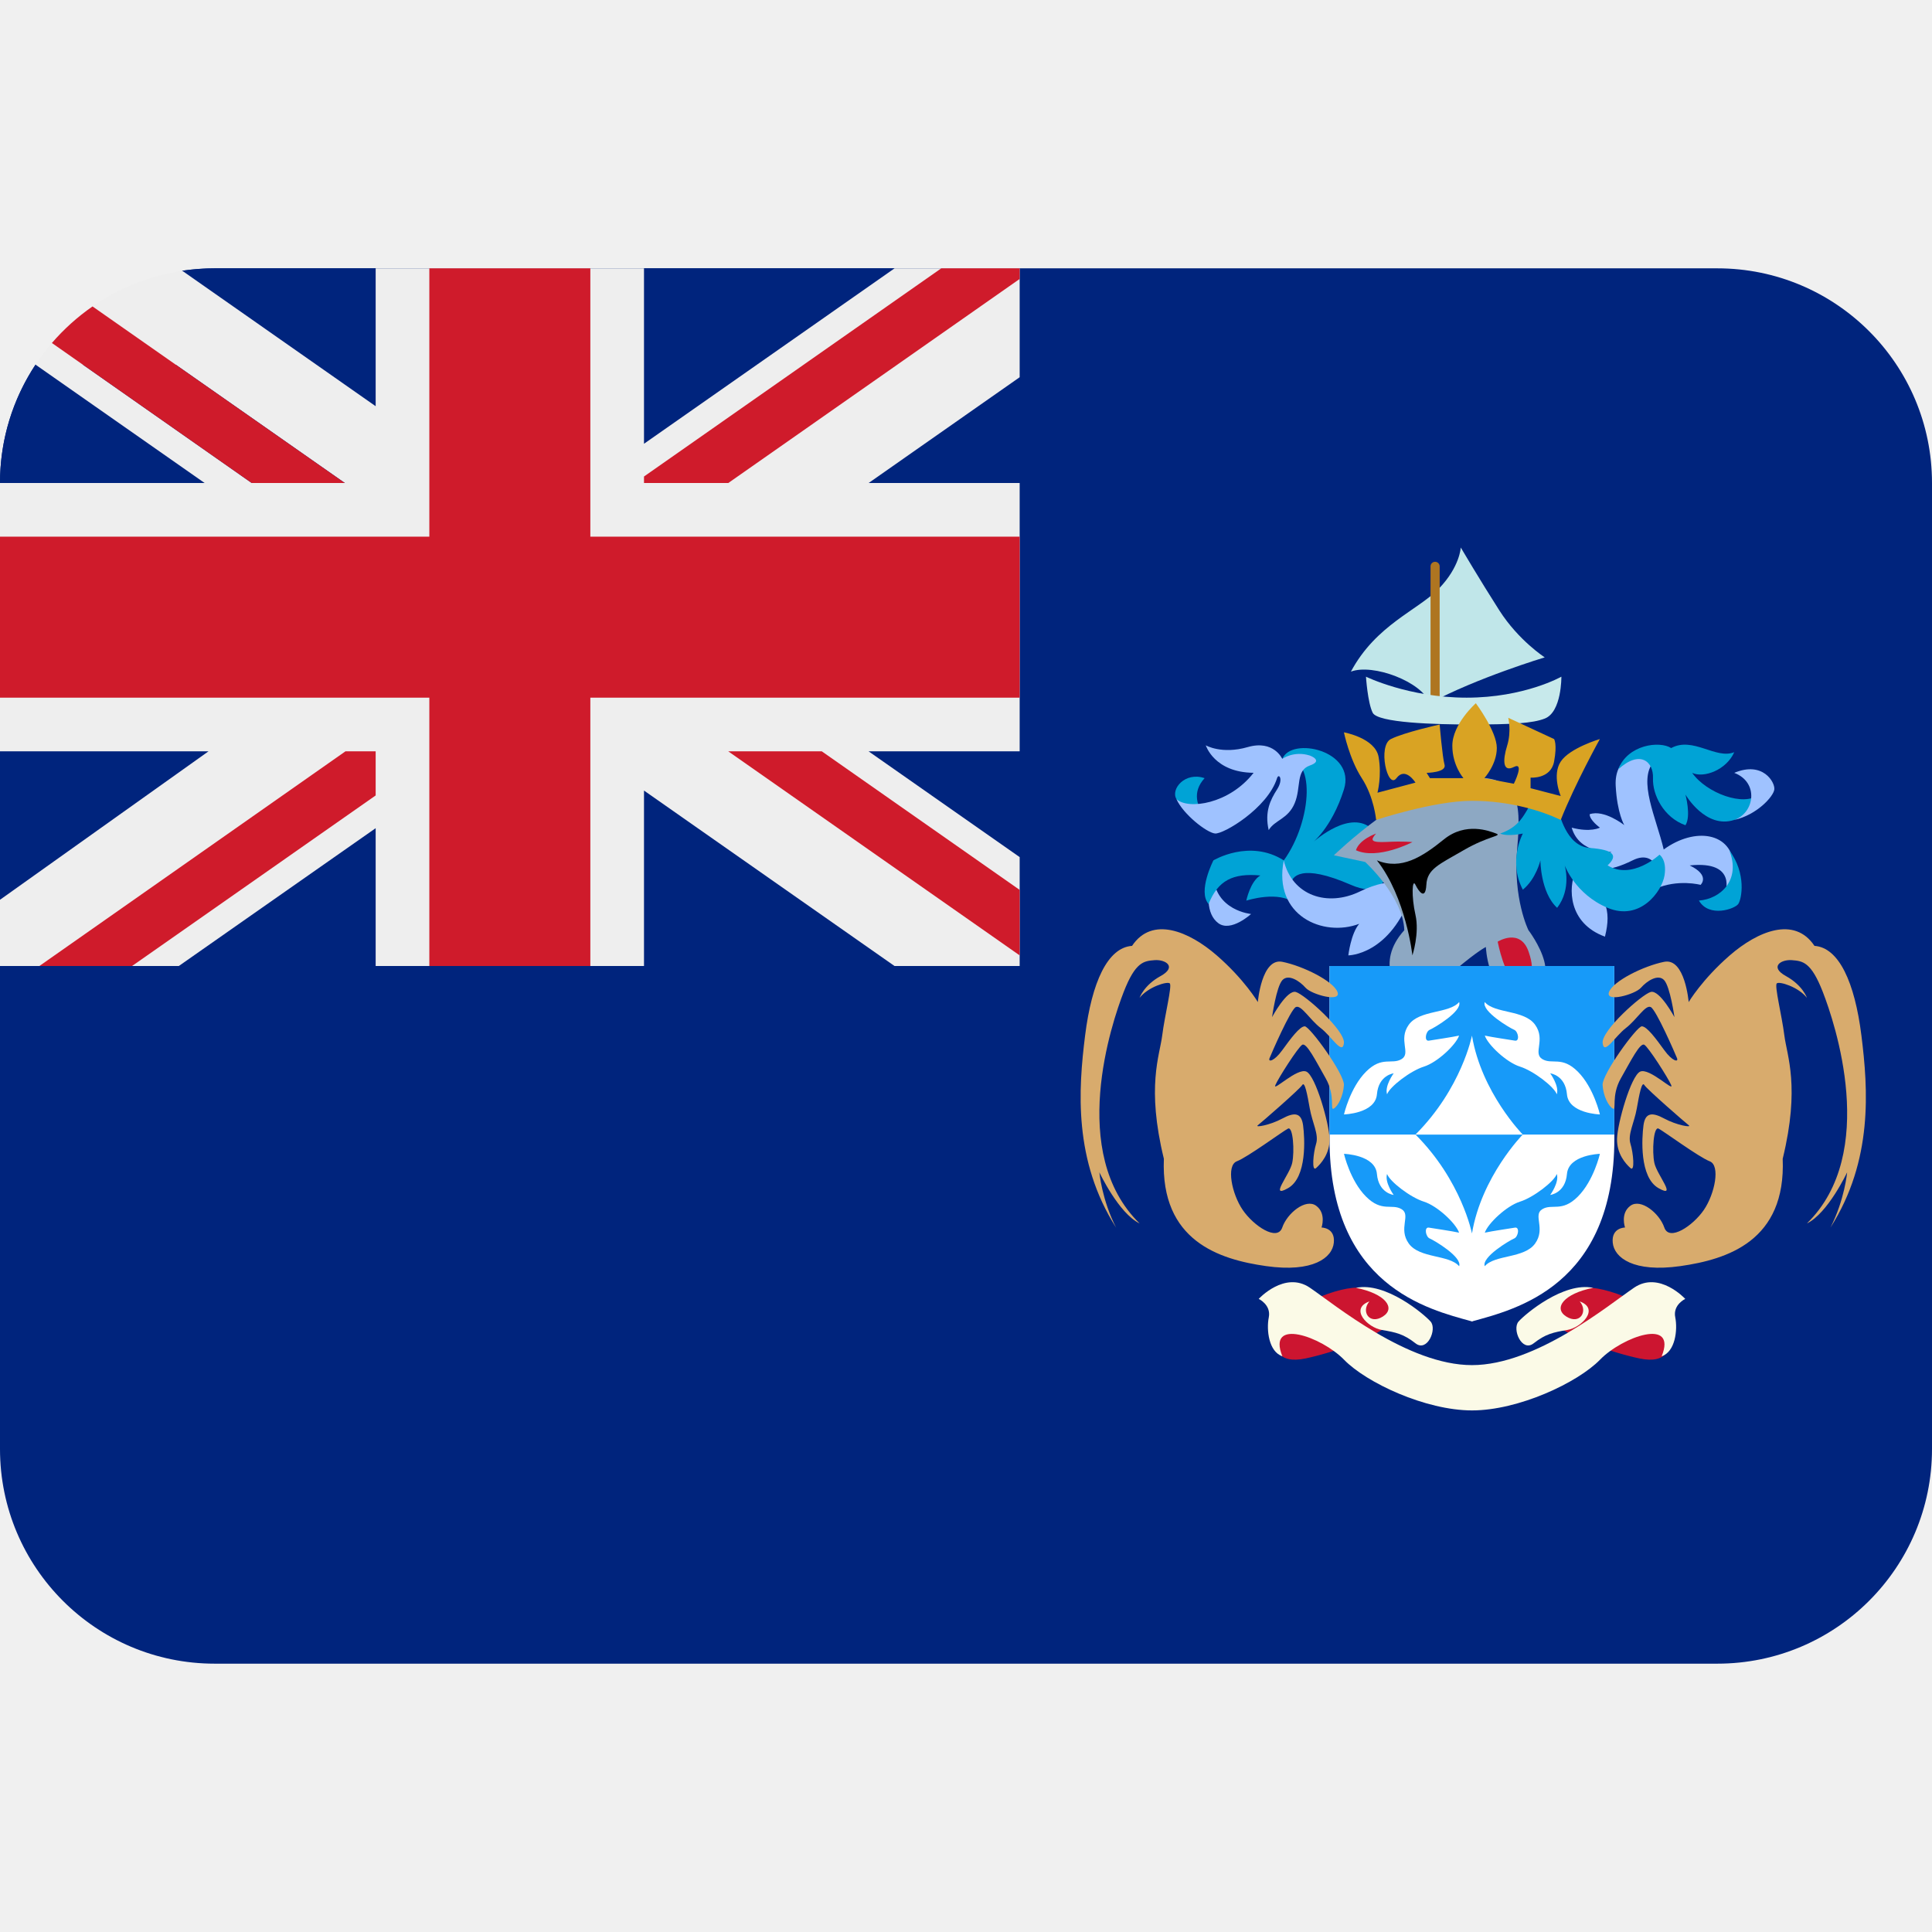
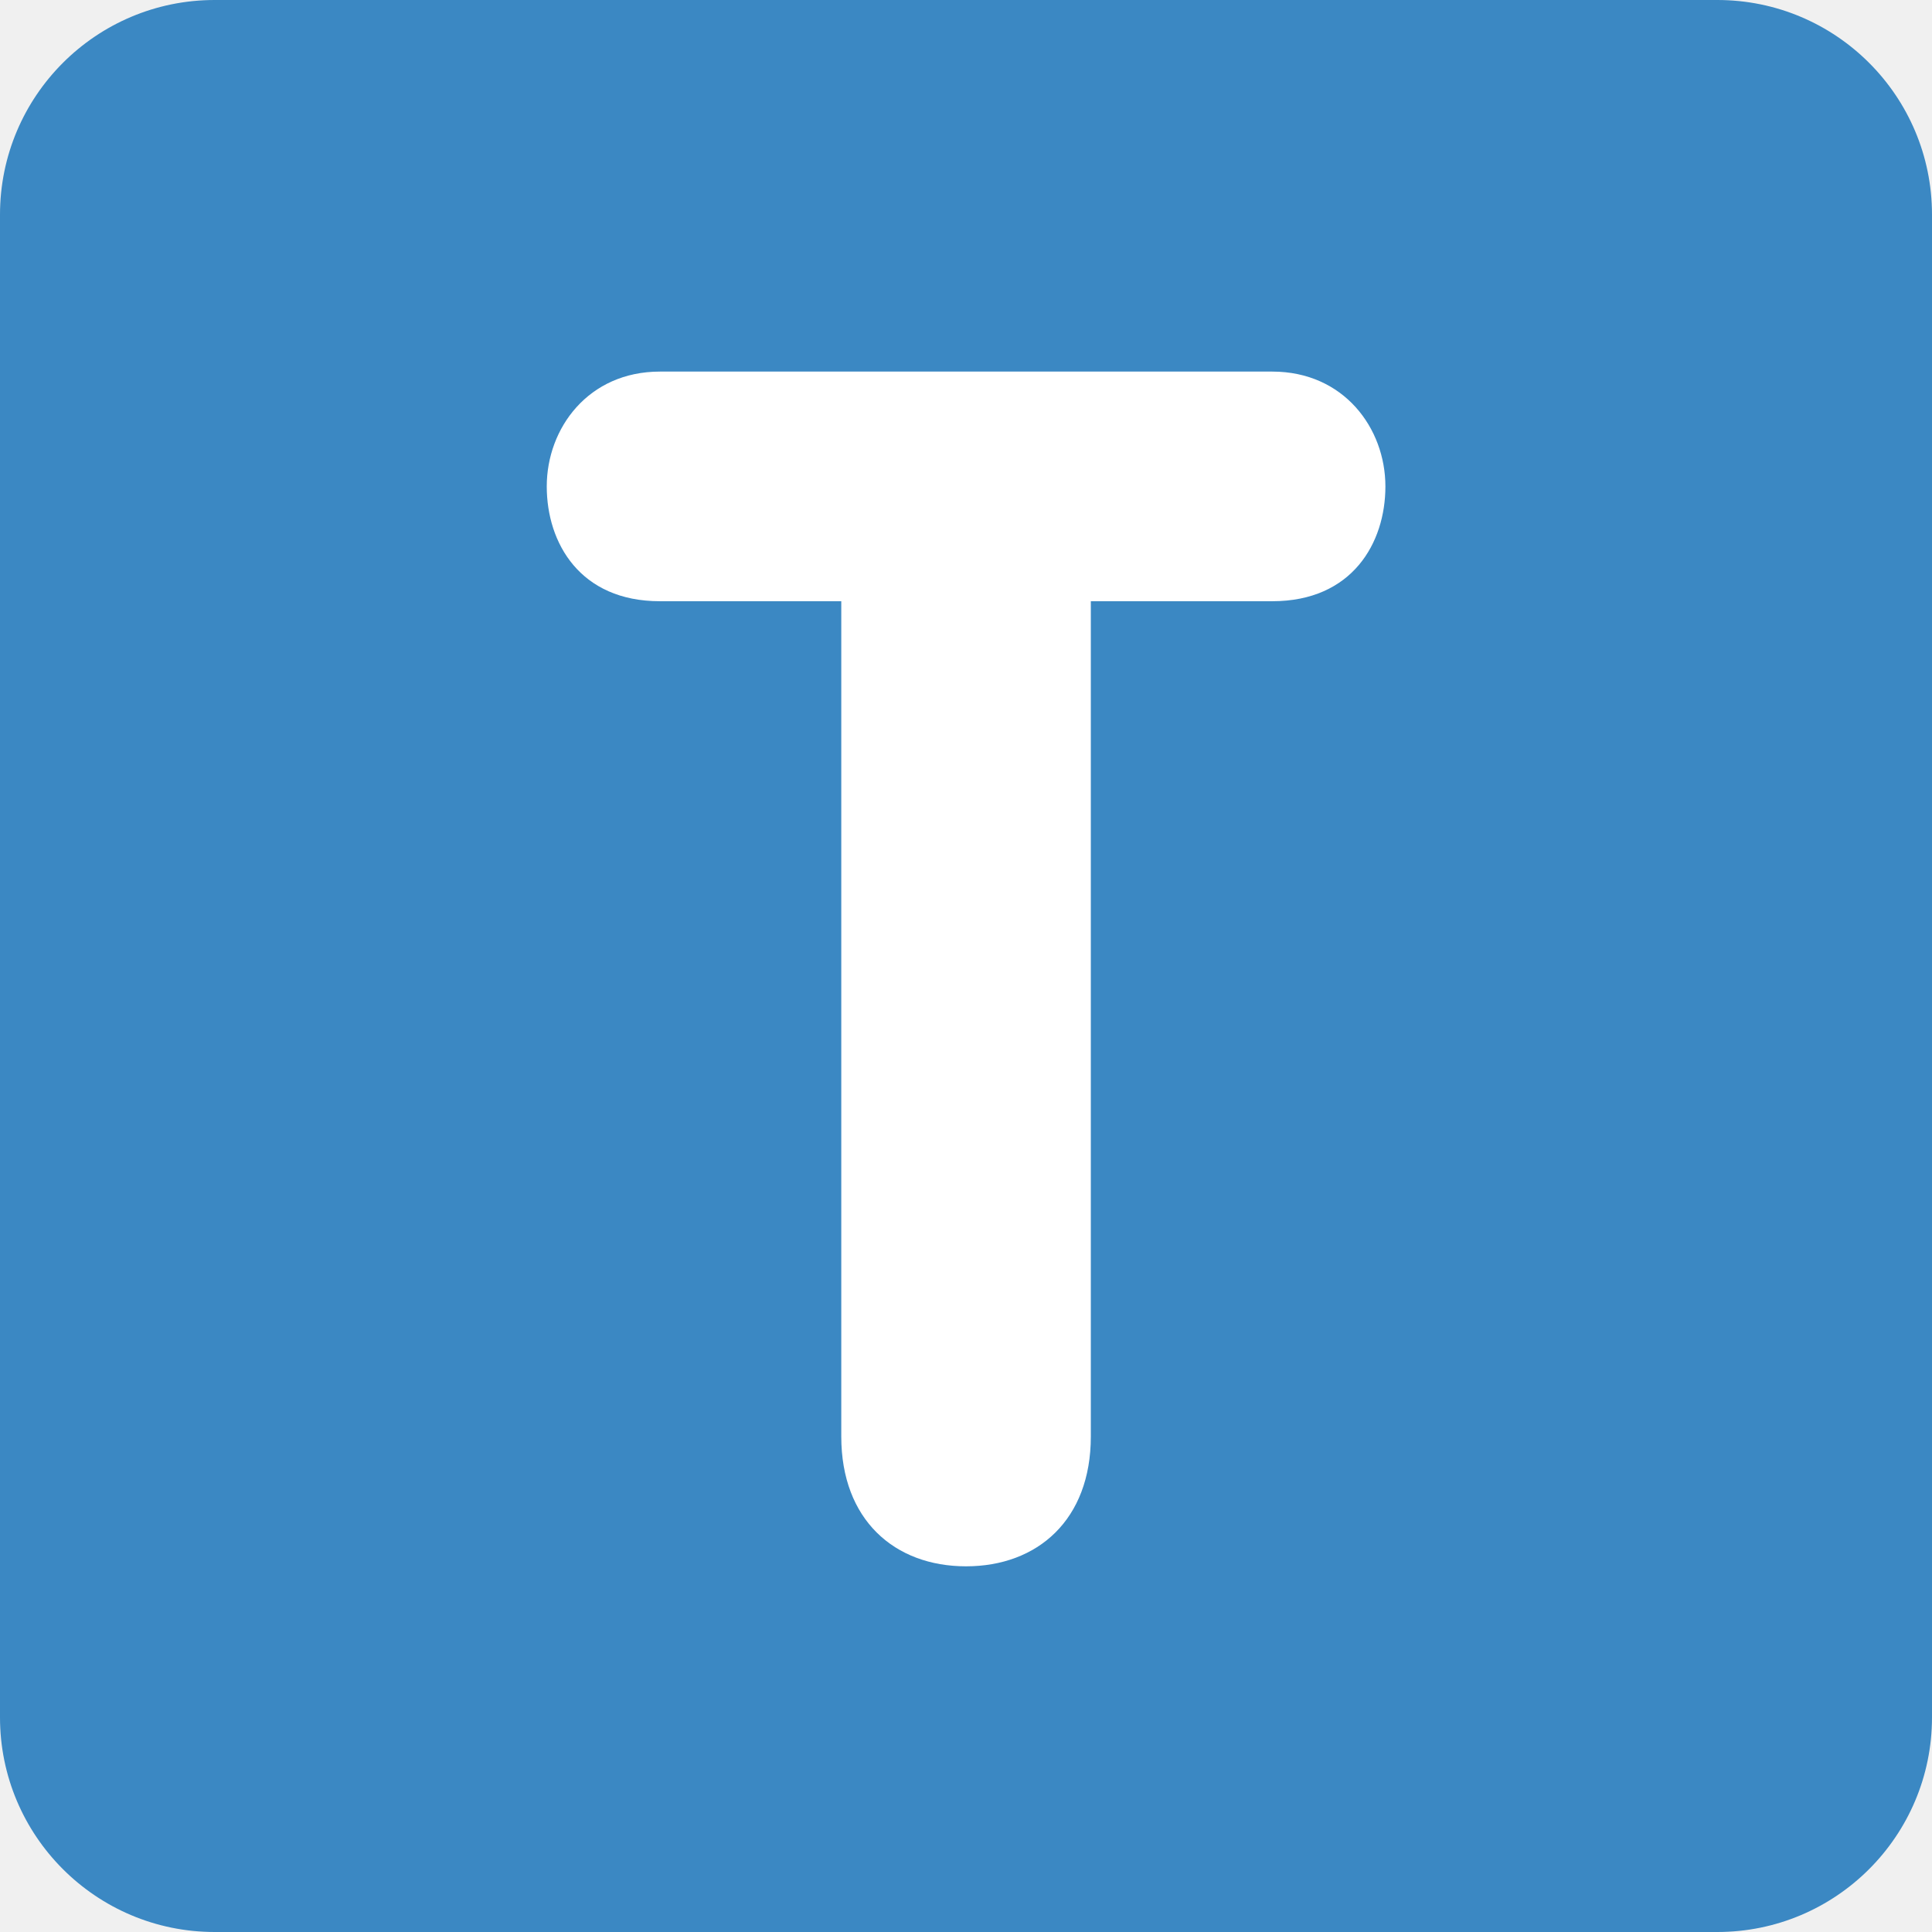
<svg xmlns="http://www.w3.org/2000/svg" viewBox="0 0 36 36">
-   <path fill="#00247D" d="M32 5H4c-.205 0-.407.015-.604.045l-.004 1.754-2.73-.004C.244 7.427 0 8.185 0 9v18c0 2.209 1.791 4 4 4h28c2.209 0 4-1.791 4-4V9c0-2.209-1.791-4-4-4z" />
-   <path fill="#C0E6E9" d="M26.641 13.104c-.141-.401-1.062-.745-1.469-.589.469-.875 1.246-1.141 1.639-1.547.393-.406.408-.766.408-.766s.359.609.719 1.172.846.875.846.875-1.268.382-2.143.855z" />
-   <path fill="#AE7521" d="M26.826 13.019c0 .047-.038.085-.085.085-.047 0-.085-.038-.085-.085v-2.466c0-.047.038-.085.085-.085.047 0 .085.038.085.085v2.466z" />
-   <path fill="#C7E9EB" d="M27.412 13.5c-.673 0-1.74-.031-1.834-.219-.094-.188-.125-.672-.125-.672s.797.391 1.875.391c1.078 0 1.766-.391 1.766-.391s.008.659-.311.781c-.223.087-.605.11-1.371.11z" />
-   <path fill="#9FC2FF" d="M22.609 16.312c-.125.312-.141.719.094.891.234.172.609-.172.609-.172s-.671-.062-.703-.719z" />
-   <path fill="#00A3D6" d="M24.141 16.844c-.297-.266-.918-.062-.918-.062s.074-.36.262-.469c-.516-.047-.789.094-.965.531-.207-.234.09-.812.09-.812s.672-.406 1.312 0c.531-.734.615-2-.028-1.891.169-.422 1.378-.157 1.148.57-.229.727-.604 1.008-.604 1.008s.627-.592 1.056-.327c.429.265.616 1.505-.321 1.096-.938-.409-1.109-.153-1.125 0-.017.153.093.356.093.356z" />
-   <path fill="#9FC2FF" d="M26.312 16.625c-.4 1.177-1.188 1.177-1.188 1.177s.047-.406.203-.588c-.672.255-1.609-.151-1.406-1.182.156.656.812.875 1.422.578.61-.298 1.03-.163.969.015z" />
-   <path fill="#00A3D6" d="M21.922 14.891c-.114-.186.158-.516.524-.391-.243.266-.132.531 0 .719s-.399-.125-.524-.328z" />
-   <path fill="#9FC2FF" d="M24.406 14.078c-.297-.094-.513.062-.513.062s-.159-.359-.644-.219-.781-.033-.781-.033.156.506.891.512c-.453.583-1.219.693-1.438.49.125.281.562.625.719.641.156.016.979-.47 1.156-1.031.031-.099.125.015 0 .21-.125.196-.234.415-.156.758.113-.19.359-.203.484-.5s.016-.609.281-.703c.267-.093.001-.187.001-.187z" />
-   <path fill="#8DA8C3" d="M28.208 18.479c-.485 0-.521-.833-.521-.833s-.146.068-.562.419c-.417.351-1.042.419-1.042.419s-.479-.526.084-1.151c-.021-.625-.729-1.271-.729-1.271l-.583-.125s1.395-1.354 2.416-1.438 1.083.375 1 1.312.209 1.521.209 1.521.874 1.147-.272 1.147z" />
-   <path fill="#CC1530" d="M25.641 15.532c-.109.125-.105.171.205.156.311-.016.473.003.473.003s-.646.338-1.053.152c.062-.202.375-.311.375-.311zm2.266 2.015s.421-.266.577.188c.156.453-.02.5-.229.516-.208.015-.348-.704-.348-.704z" />
-   <path fill="#9FC2FF" d="M29.359 16.234c-.138.305-.141.969.547 1.219.125-.5.032-.797-.547-1.219zm1.485.328c.156-.156.047-.766-.422-.531-.469.234-.68.172-.801.094.082-.141.41-.25.41-.25s-.6.047-.745-.453c.354.094.526 0 .526 0s-.195-.141-.191-.25c.27-.094.645.203.645.203s-.133-.219-.16-.734c-.027-.516.395-.695.707-.449-.297.356.047 1.043.188 1.637.578-.422 1.281-.328 1.312.328.031.656-.172.5-.172.5s.25-.625-.656-.531c.391.188.203.362.203.362s-.422-.113-.844.074z" />
-   <path fill="#00A3D6" d="M28.799 14.875c-.408-.046-.252.455-.846.657.141.062.423 0 .423 0s-.28.515 0 1.046c.249-.203.327-.547.327-.547s0 .599.312.885c.274-.353.141-.792.141-.792s.191.536.799.792c.607.255 1.014-.307 1.061-.604.047-.297-.094-.386-.094-.386s-.512.48-.967.199c.201-.188.115-.291-.334-.325s-.559-.659-.605-.737c-.047-.079-.217-.188-.217-.188zm1.355-.54c.174-.46.768-.535.986-.396.406-.22.834.217 1.175.077-.143.328-.565.489-.784.385.266.38.972.635 1.234.405.263-.229.084.297-.45.472s-.909-.472-.909-.472.109.402 0 .571c-.406-.143-.617-.568-.605-.877s-.242-.534-.647-.165z" />
-   <path fill="#9FC2FF" d="M32.315 15.278c.419-.091.732-.436.747-.568.016-.132-.213-.534-.747-.309.466.177.378.749 0 .877z" />
-   <path fill="#00A3D6" d="M32.222 15.842c.325.439.231.908.169 1.001-.062.094-.546.262-.734-.062.405-.031.788-.386.565-.939z" />
-   <path fill="#D9A323" d="M27.428 14.922c-.714 0-1.786.356-1.786.356s-.037-.424-.267-.778-.333-.854-.333-.854.583.104.646.458-.021.667-.021.667l.708-.188s-.188-.305-.354-.083-.354-.604-.104-.729.909-.271.909-.271.05.604.091.75-.334.151-.334.151l.062.099h.625s-.208-.234-.208-.604c0-.405.438-.792.438-.792s.391.523.391.833-.233.563-.233.563l.55.104s.208-.417 0-.312-.209-.125-.125-.396.021-.521.021-.521l.854.396s.062.091 0 .42c-.062.33-.438.299-.438.299v.197l.562.146s-.167-.388 0-.642.729-.42.729-.42-.459.827-.729 1.507c-.345-.164-.94-.356-1.654-.356z" />
-   <path fill="#FFF" d="M27.437 18h-2.663v3.219c0 2.747 1.848 3.181 2.644 3.401v.005l.01-.003.009.003v-.005c.796-.221 2.644-.654 2.644-3.401V18h-2.644z" />
-   <path fill="#179AF9" d="M27.418 18h-2.644v3.141h5.306V18h-2.662z" />
-   <path fill="#179AF9" d="M27.428 22.984s-.193-.984-1.053-1.844h2s-.77.782-.947 1.844z" />
-   <path fill="#FFF" d="M27.428 19.297s-.193.984-1.053 1.844h2s-.77-.782-.947-1.844zm-.24 0c-.059.173-.406.5-.656.578s-.637.375-.686.516c-.049-.157.123-.391.123-.391s-.281.031-.312.391c-.031.359-.614.375-.614.375s.114-.5.411-.797c.297-.297.48-.125.662-.234.182-.109-.068-.359.135-.641.203-.281.75-.203.938-.422.062.172-.469.484-.547.516-.078.031-.109.219-.016.203.093-.016.421-.063.562-.094zm.479 0c.059.173.406.5.656.578s.637.375.686.516c.049-.157-.123-.391-.123-.391s.281.031.312.391c.031.359.614.375.614.375s-.114-.5-.411-.797c-.297-.297-.48-.125-.662-.234-.182-.109.068-.359-.135-.641-.203-.281-.75-.203-.938-.422-.062.172.469.484.547.516.078.031.109.219.016.203-.093-.016-.421-.063-.562-.094z" />
-   <path fill="#179AF9" d="M27.188 22.969c-.059-.173-.406-.5-.656-.578-.25-.078-.637-.375-.686-.516-.049.156.123.391.123.391s-.281-.031-.312-.391c-.031-.359-.614-.375-.614-.375s.114.5.411.797c.297.297.48.125.662.234.182.109-.068.359.135.641.203.281.75.203.938.422.062-.172-.469-.484-.547-.516-.078-.031-.109-.219-.016-.203.093.016.421.063.562.094zm.479 0c.059-.173.406-.5.656-.578.25-.078.637-.375.686-.516.049.156-.123.391-.123.391s.281-.031.312-.391c.031-.359.614-.375.614-.375s-.114.5-.411.797c-.297.297-.48.125-.662.234-.182.109.068.359-.135.641-.203.281-.75.203-.938.422-.062-.172.469-.484.547-.516.078-.031.109-.219.016-.203-.093.016-.421.063-.562.094z" />
-   <path d="M25.656 16.031c.453.188.844-.062 1.25-.391.406-.328.846-.156.971-.109s-.143.043-.604.311c-.461.267-.68.351-.695.645-.016.294-.141.128-.203 0-.062-.128-.078.216 0 .56.078.344-.057.755-.057.755s-.117-1.078-.662-1.771z" />
-   <path fill="#D8AB6D" d="M21.234 18.594s.078-.234.391-.406.094-.312-.109-.297c-.203.016-.359.031-.578.594-.219.562-1.047 3 .297 4.312-.391-.188-.75-.953-.75-.953s.047.516.312 1.031c-.797-1.25-.703-2.578-.578-3.578s.422-1.641.875-1.672c.375-.562 1.062-.271 1.578.177s.766.87.766.87.068-.828.456-.75c.388.078.95.359 1.028.562s-.484.047-.594-.078c-.109-.125-.322-.266-.434-.141-.112.125-.191.688-.191.688s.277-.516.443-.469.922.719.896.953-.229-.125-.433-.281c-.203-.156-.363-.438-.463-.391-.1.047-.459.875-.49.953-.031.078.084.062.237-.149.153-.211.325-.445.419-.445.094 0 .742.891.73 1.094-.012.203-.108.391-.188.438-.08.047.036-.233-.151-.562s-.359-.673-.438-.626c-.078.047-.438.609-.5.75-.062.141.406-.328.578-.25.172.078.424.967.431 1.25.007.283-.163.469-.25.547-.087.078-.054-.281 0-.453s-.071-.391-.118-.656c-.047-.266-.094-.516-.141-.438-.047.078-.766.703-.828.75-.062.047.225 0 .456-.125s.356-.109.388.125c.031.234.078.969-.281 1.172-.359.203.031-.25.078-.469.047-.219.016-.688-.078-.641-.094.047-.75.531-.953.609-.203.078-.094.609.109.906.203.297.646.594.737.328.091-.266.436-.547.631-.406.194.141.101.406.101.406s.256 0 .229.281c-.026.281-.386.562-1.261.438s-1.969-.469-1.906-2c-.328-1.344-.078-1.922-.031-2.297.047-.375.188-.927.141-.971-.047-.043-.406.067-.563.27zm12.436 0s-.078-.234-.391-.406-.094-.312.109-.297c.203.016.359.031.578.594.219.562 1.047 3-.297 4.312.391-.188.75-.953.75-.953s-.047.516-.312 1.031c.797-1.25.703-2.578.578-3.578s-.422-1.641-.875-1.672c-.375-.562-1.062-.271-1.578.177s-.766.87-.766.87-.068-.828-.456-.75c-.388.078-.95.359-1.028.562-.078.203.484.047.594-.078.109-.125.322-.266.434-.141.112.125.191.688.191.688s-.277-.516-.443-.469c-.166.047-.922.719-.895.953.026.234.229-.125.433-.281.203-.156.363-.438.463-.391.1.047.459.875.49.953.031.078-.084.062-.237-.149-.153-.211-.325-.445-.419-.445-.094 0-.742.891-.731 1.094.012.203.108.391.189.438.08.047-.036-.233.151-.562s.359-.673.438-.626c.078.047.438.609.5.75.062.141-.406-.328-.578-.25-.172.078-.424.967-.431 1.25-.007.283.163.469.25.547.087.078.054-.281 0-.453s.071-.391.118-.656c.047-.266.094-.516.141-.438.047.078.766.703.828.75.062.047-.225 0-.456-.125s-.356-.109-.388.125c-.031.234-.078.969.281 1.172.359.203-.031-.25-.078-.469-.047-.219-.016-.688.078-.641.094.047.75.531.953.609.203.078.094.609-.109.906-.203.297-.646.594-.737.328-.091-.266-.437-.547-.631-.406-.194.141-.101.406-.101.406s-.256 0-.229.281c.026.281.386.562 1.261.438.875-.125 1.969-.469 1.906-2 .328-1.344.078-1.922.031-2.297-.047-.375-.188-.927-.141-.971.046-.043.406.067.562.27z" />
-   <path fill="#CC1530" d="M23.797 24.797c.128-.448 1.219-.859 1.562-.797.344.062.969.312.609.625-.359.312-1.125.578-1.641.688-.515.109-.624-.188-.53-.516zm7.282 0c-.128-.448-1.219-.859-1.562-.797-.344.062-.969.312-.609.625.359.312 1.125.578 1.641.688.514.109.624-.188.53-.516z" />
-   <path fill="#FBFAE7" d="M31.402 24.203s-.484-.527-.953-.209c-.469.318-1.824 1.443-3.021 1.443-1.197 0-2.553-1.125-3.021-1.443-.469-.318-.953.209-.953.209s.234.109.188.344c-.047.234 0 .641.253.725-.294-.729.731-.365 1.149.064.418.43 1.52.945 2.385.945.865 0 1.967-.516 2.385-.945.418-.43 1.443-.793 1.149-.064.253-.084.3-.49.253-.725-.048-.235.186-.344.186-.344z" />
-   <path fill="#FBFAE7" d="M25.266 23.997c.55-.116 1.266.487 1.391.628s-.062.578-.281.406c-.219-.172-.362-.205-.627-.249-.265-.044-.609-.395-.232-.532-.161.188 0 .44.25.282.249-.157.045-.428-.501-.535zm4.421 0c-.55-.116-1.266.487-1.391.628s.062.578.281.406c.219-.172.362-.205.627-.249.265-.044.609-.395.232-.532.161.188 0 .44-.25.282-.249-.157-.046-.428.501-.535z" />
-   <path fill="#00247D" d="M19 18V5H4c-.32 0-.604.045-.604.045l-.004 1.754-2.73-.004S.62 6.854.535 7C.195 7.589 0 8.272 0 9v9h19z" />
-   <path fill="#EEE" d="M19 5h-2.331L12 8.269V5H7v2.569L3.396 5.045c-.614.094-1.19.325-1.672.665L6.426 9H4.69L.967 6.391c-.11.129-.211.262-.305.404L3.813 9H0v5h3.885L0 16.766V18h3.332L7 15.432V18h5v-3.269L16.668 18H19v-2.029L16.185 14H19V9h-2.814L19 7.029V5z" />
-   <path fill="#CF1B2B" d="M11 5H8v5H0v3h8v5h3v-5h8v-3h-8z" />
-   <path fill="#CF1B2B" d="M19 5h-1.461L12 8.879V9h1.571L19 5.198zm-17.276.71c-.281.195-.534.423-.757.681L4.69 9h1.735L1.724 5.71zM6.437 14L.734 18h1.727L7 14.822V14zM19 17.802v-1.22L15.313 14H13.57z" />
+   <path fill="#3B88C3" d="M36 32c0 2.209-1.791 4-4 4H4c-2.209 0-4-1.791-4-4V4c0-2.209 1.791-4 4-4h28c2.209 0 4 1.791 4 4v28z" />
+   <path fill="#FFF" d="M15.676 11.203h-3.38c-1.488 0-2.108-1.085-2.108-2.139 0-1.085.775-2.14 2.108-2.14h11.411c1.332 0 2.108 1.054 2.108 2.14 0 1.054-.619 2.139-2.108 2.139h-3.381v15.565c0 1.551-.992 2.418-2.325 2.418-1.333 0-2.325-.867-2.325-2.418V11.203z" />
</svg>
